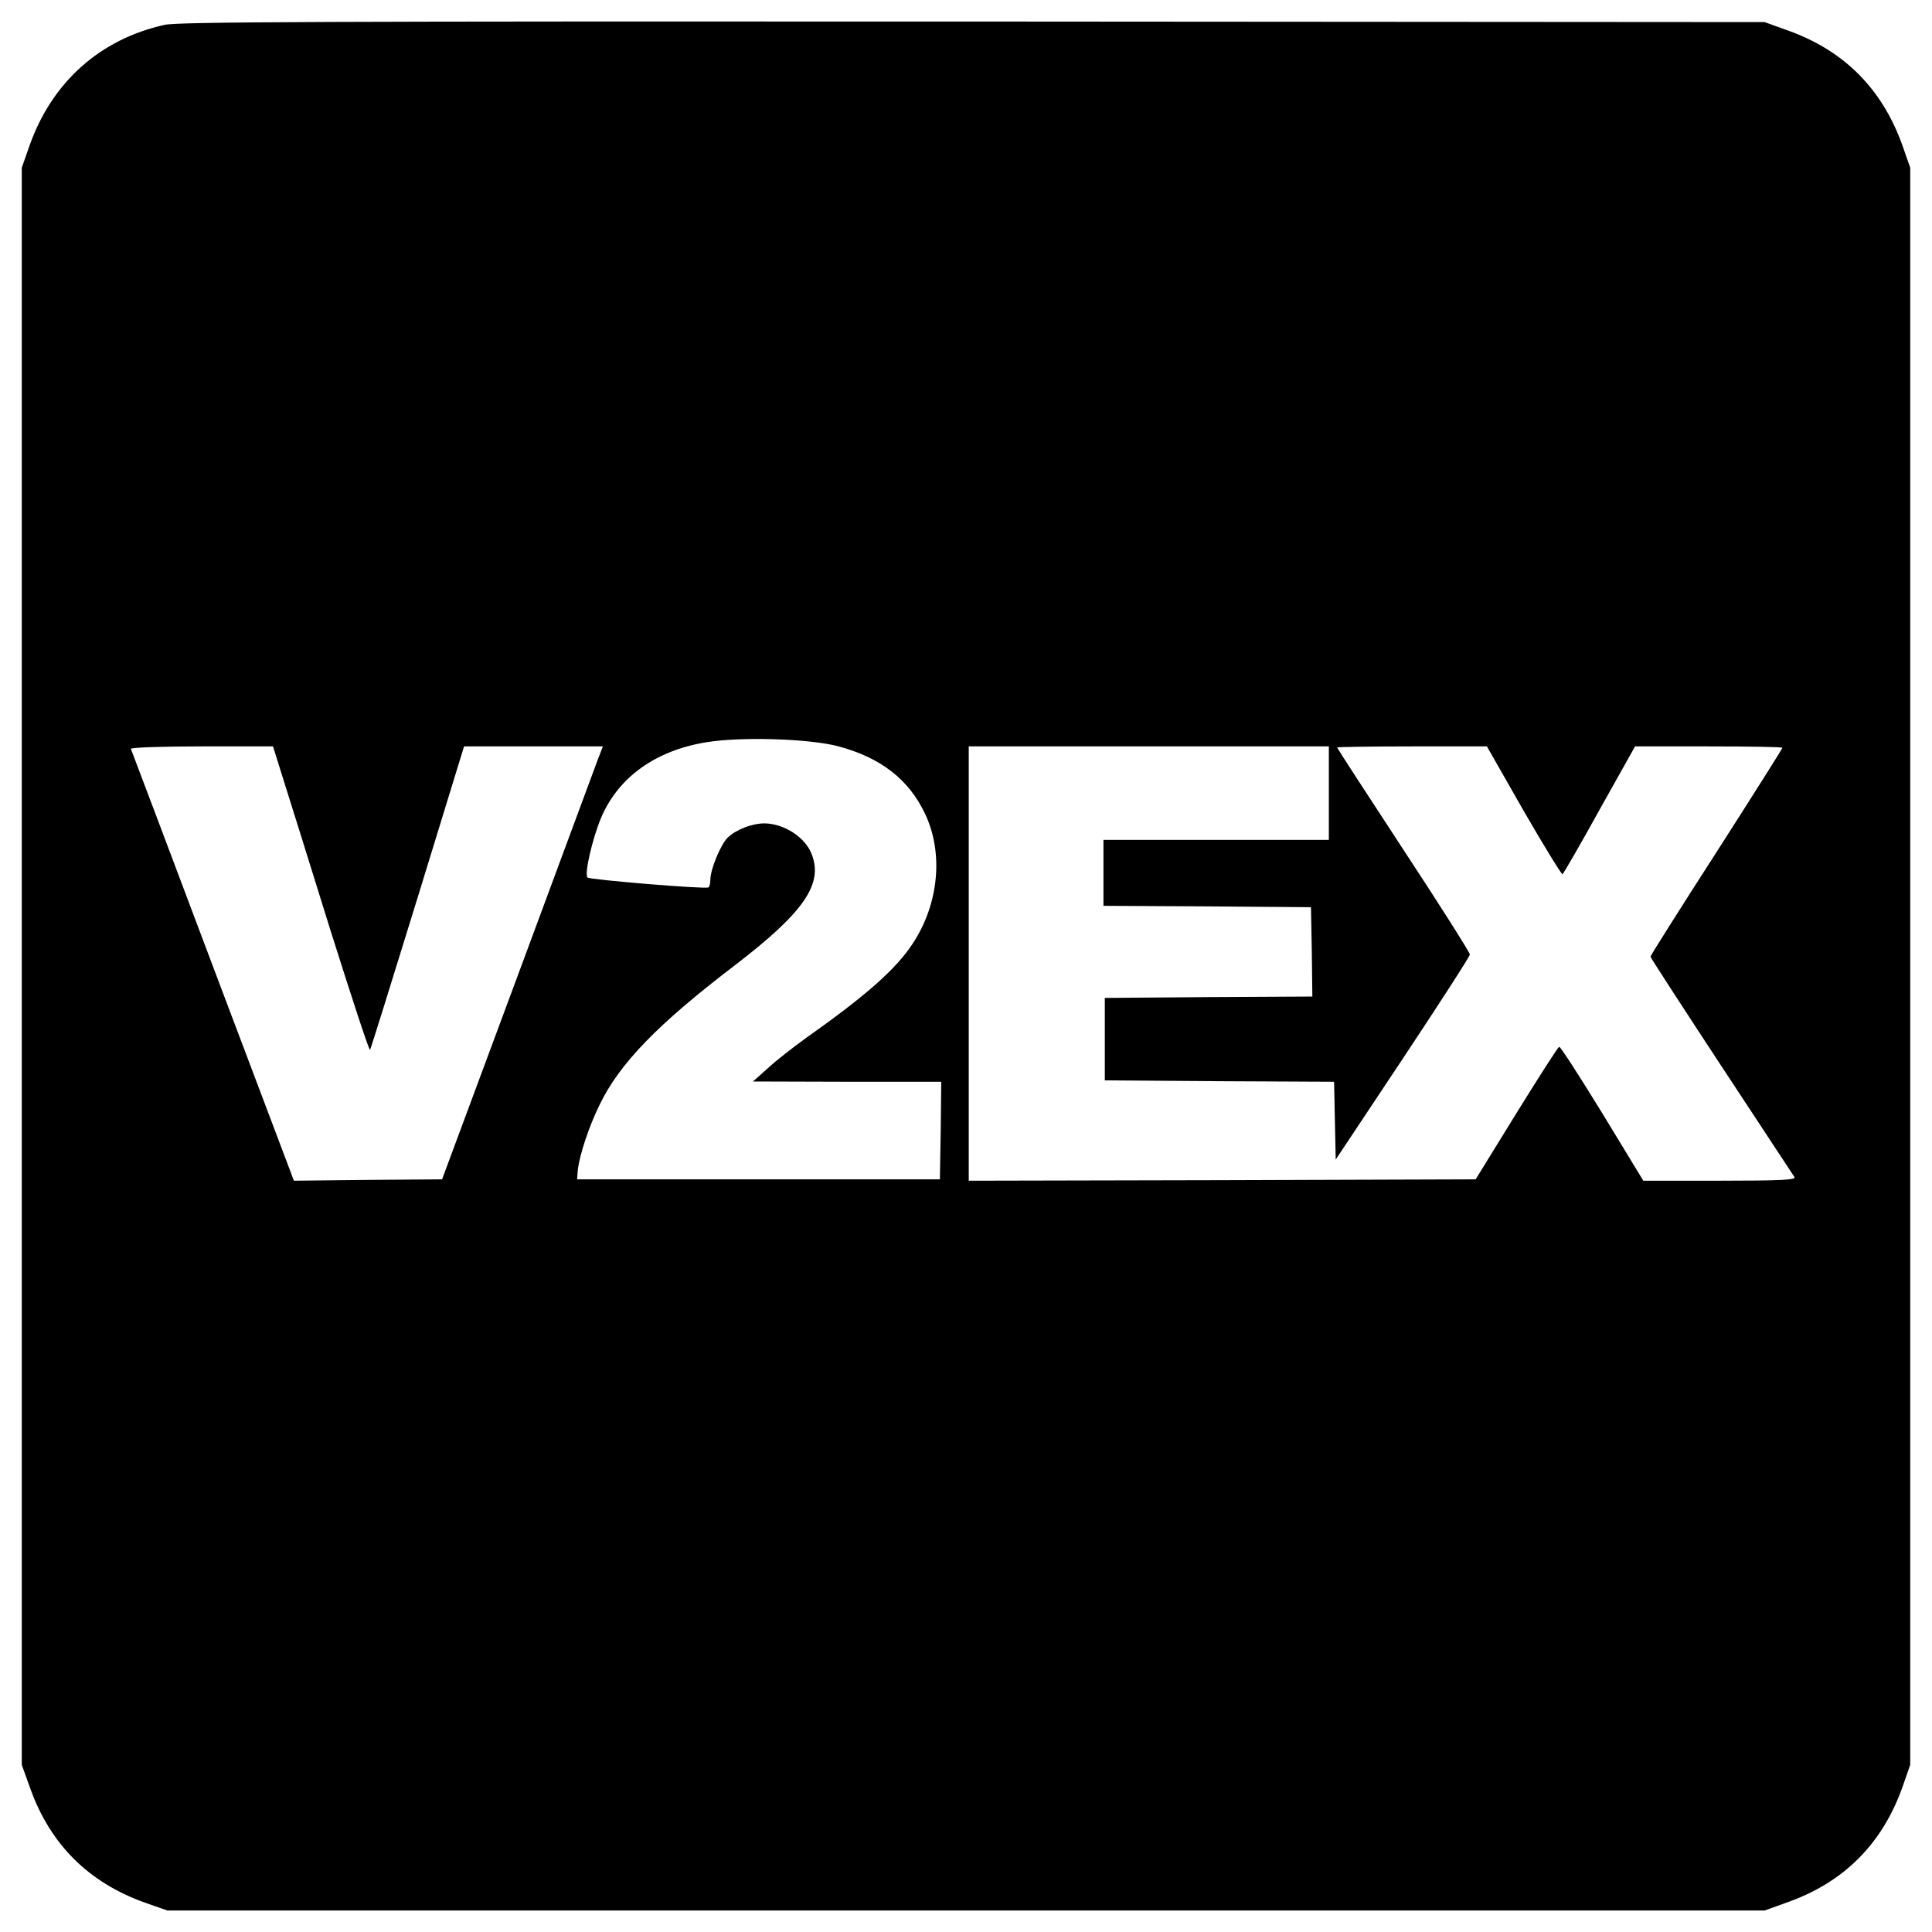
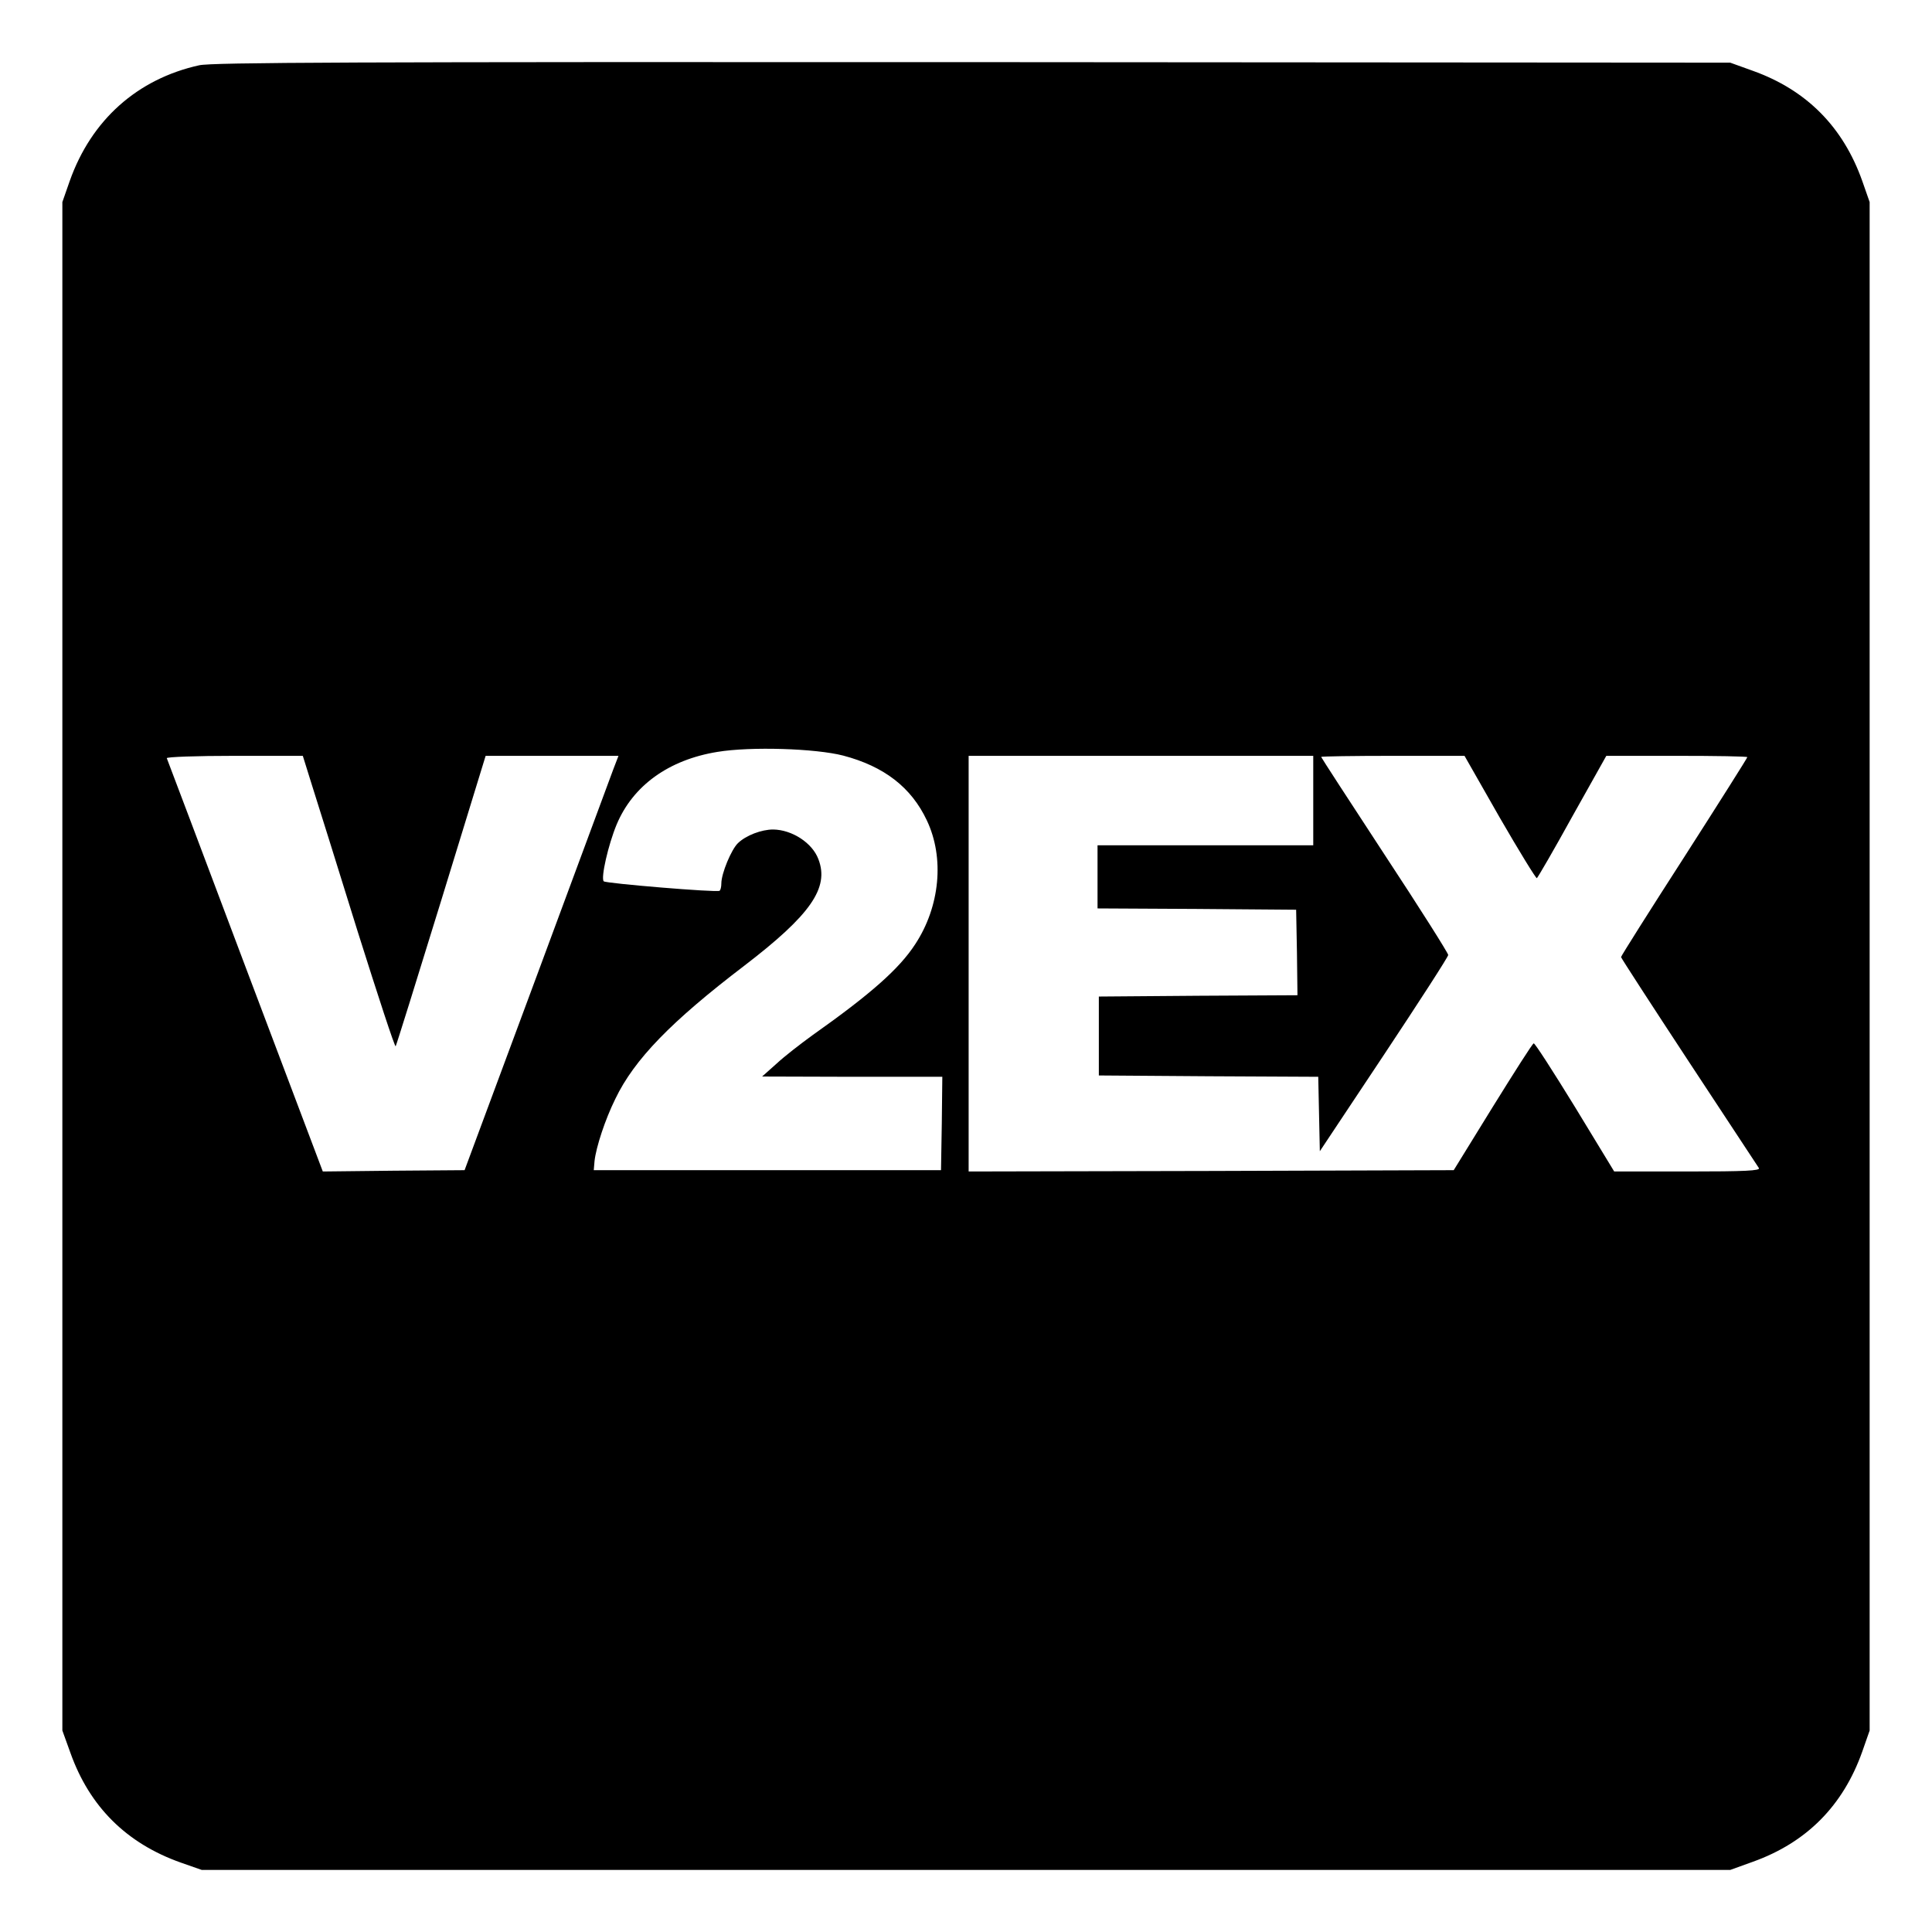
<svg xmlns="http://www.w3.org/2000/svg" width="300" height="300" viewBox="0, 0, 300, 300">
-   <path d="M25.576 3.855c-10.031 2.219-17.5 8.878-21.001 18.781l-1.195 3.414v247.995l1.324 3.671c3.115 8.707 9.091 14.64 17.884 17.756l3.415 1.195h247.994l3.671-1.323c8.708-3.116 14.641-9.092 17.757-17.885l1.195-3.414v-247.995l-1.195-3.414c-3.116-8.793-9.049-14.769-17.757-17.885l-3.671-1.323-122.93-.086c-100.734-.042-123.399.043-125.491.513zm104.491 112.003c6.658 1.75 11.055 5.164 13.573 10.5 2.903 6.104 2.134 14-1.878 20.104-2.604 4.012-7.256 8.11-16.732 14.811-1.878 1.366-4.482 3.372-5.763 4.568l-2.347 2.091 14.64.043h14.598l-.085 7.555-.128 7.598h-56.343l.128-1.494c.256-2.263 1.707-6.702 3.372-10.074 3.073-6.402 9.049-12.549 20.915-21.598 10.757-8.238 13.83-12.634 12.037-17.287-.981-2.646-4.268-4.78-7.341-4.823-1.879 0-4.397.939-5.72 2.219-1.067 1.025-2.689 4.909-2.689 6.531 0 .555-.128 1.11-.299 1.195-.469.299-18.439-1.195-18.781-1.536-.512-.513.726-5.933 2.092-9.22 2.646-6.317 8.451-10.5 16.348-11.781 5.42-.896 15.921-.555 20.403.598zm-86.18 4.823c.854 2.646 4.183 13.36 7.427 23.775 3.287 10.415 6.019 18.781 6.147 18.567.128-.213 3.457-10.884 7.427-23.775l7.171-23.348h21.555l-.853 2.22c-.47 1.238-6.061 16.391-12.464 33.635l-11.653 31.373-11.482.085-11.524.128-12.592-33.336c-6.915-18.354-12.635-33.55-12.72-33.721-.085-.213 4.866-.384 10.97-.384h11.098l1.493 4.781zm162.456 2.476v7.256h-35.001v10.244l16.135.085 16.091.128.129 6.915.085 6.958-16.092.085-16.135.128v12.805l17.8.128 17.799.086.128 6.061.128 6.018 10.415-15.665c5.72-8.622 10.415-15.878 10.415-16.177 0-.299-4.61-7.598-10.287-16.22-5.677-8.665-10.33-15.836-10.33-15.921 0-.085 5.251-.171 11.653-.171h11.61l5.72 10.031c3.159 5.464 5.89 9.903 6.018 9.817.171-.128 2.775-4.609 5.763-10.03l5.506-9.818h11.439c6.275 0 11.44.086 11.44.214s-4.61 7.427-10.245 16.22c-5.634 8.75-10.244 16.049-10.244 16.22 0 .128 4.952 7.768 11.013 16.988 6.061 9.22 11.183 16.988 11.354 17.244.256.427-2.177.555-11.568.555h-11.909l-6.359-10.457c-3.543-5.763-6.531-10.415-6.702-10.33-.213.043-3.158 4.695-6.659 10.33l-6.317 10.244-39.354.128-39.355.085v-67.441h55.916v7.257z" />
+   <path d="M30.925 10.137c-9.6 2.124-16.748 8.497-20.099 17.974l-1.143 3.267v237.335l1.267 3.513c2.981 8.333 8.7 14.011 17.115 16.993l3.268 1.144h237.334l3.513-1.267c8.334-2.982 14.012-8.701 16.994-17.116l1.143-3.267v-237.335l-1.143-3.267c-2.982-8.415-8.66-14.134-16.994-17.116l-3.513-1.266-117.646-.082c-96.404-.041-118.094.041-120.096.49zm99.999 107.189c6.372 1.675 10.58 4.942 12.989 10.049 2.779 5.841 2.043 13.398-1.797 19.239-2.492 3.84-6.944 7.762-16.013 14.175-1.797 1.307-4.289 3.227-5.515 4.371l-2.246 2.001 14.011.042h13.97l-.081 7.23-.123 7.271h-53.921l.123-1.43c.245-2.165 1.633-6.414 3.227-9.641 2.941-6.126 8.66-12.009 20.016-20.669 10.294-7.884 13.235-12.091 11.519-16.544-.938-2.532-4.084-4.575-7.025-4.616-1.798 0-4.208.899-5.474 2.124-1.021.981-2.574 4.698-2.574 6.25 0 .531-.122 1.062-.286 1.144-.449.286-17.646-1.144-17.973-1.47-.49-.491.694-5.678 2.002-8.824 2.532-6.045 8.087-10.048 15.645-11.274 5.187-.858 15.237-.532 19.526.572zm-82.476 4.616c.818 2.532 4.004 12.785 7.108 22.753 3.146 9.967 5.76 17.973 5.883 17.768.122-.203 3.308-10.416 7.108-22.753l6.862-22.344h20.629l-.817 2.125c-.449 1.184-5.8 15.686-11.928 32.189l-11.152 30.024-10.988.082-11.029.122-12.051-31.903c-6.617-17.565-12.091-32.108-12.173-32.271-.081-.204 4.657-.368 10.499-.368h10.621l1.428 4.576zm155.473 2.369v6.944h-33.496v9.804l15.441.081 15.399.123.124 6.617.081 6.659-15.4.082-15.442.122v12.255l17.035.122 17.034.083.123 5.8.122 5.759 9.967-14.991c5.475-8.252 9.968-15.196 9.968-15.482 0-.286-4.412-7.271-9.845-15.523-5.433-8.292-9.886-15.155-9.886-15.236 0-.082 5.025-.164 11.152-.164h11.111l5.474 9.6c3.023 5.229 5.637 9.477 5.759 9.395.164-.123 2.656-4.411 5.516-9.599l5.269-9.396h10.947c6.006 0 10.949.082 10.949.205 0 .122-4.412 7.108-9.805 15.523-5.392 8.373-9.804 15.359-9.804 15.522 0 .123 4.739 7.434 10.54 16.258 5.8 8.824 10.702 16.258 10.866 16.503.245.409-2.084.531-11.071.531h-11.397l-6.086-10.007c-3.39-5.516-6.25-9.968-6.414-9.886-.203.041-3.022 4.493-6.372 9.886l-6.046 9.803-37.662.123-37.663.081v-64.542h53.512v6.945z" />
</svg>
